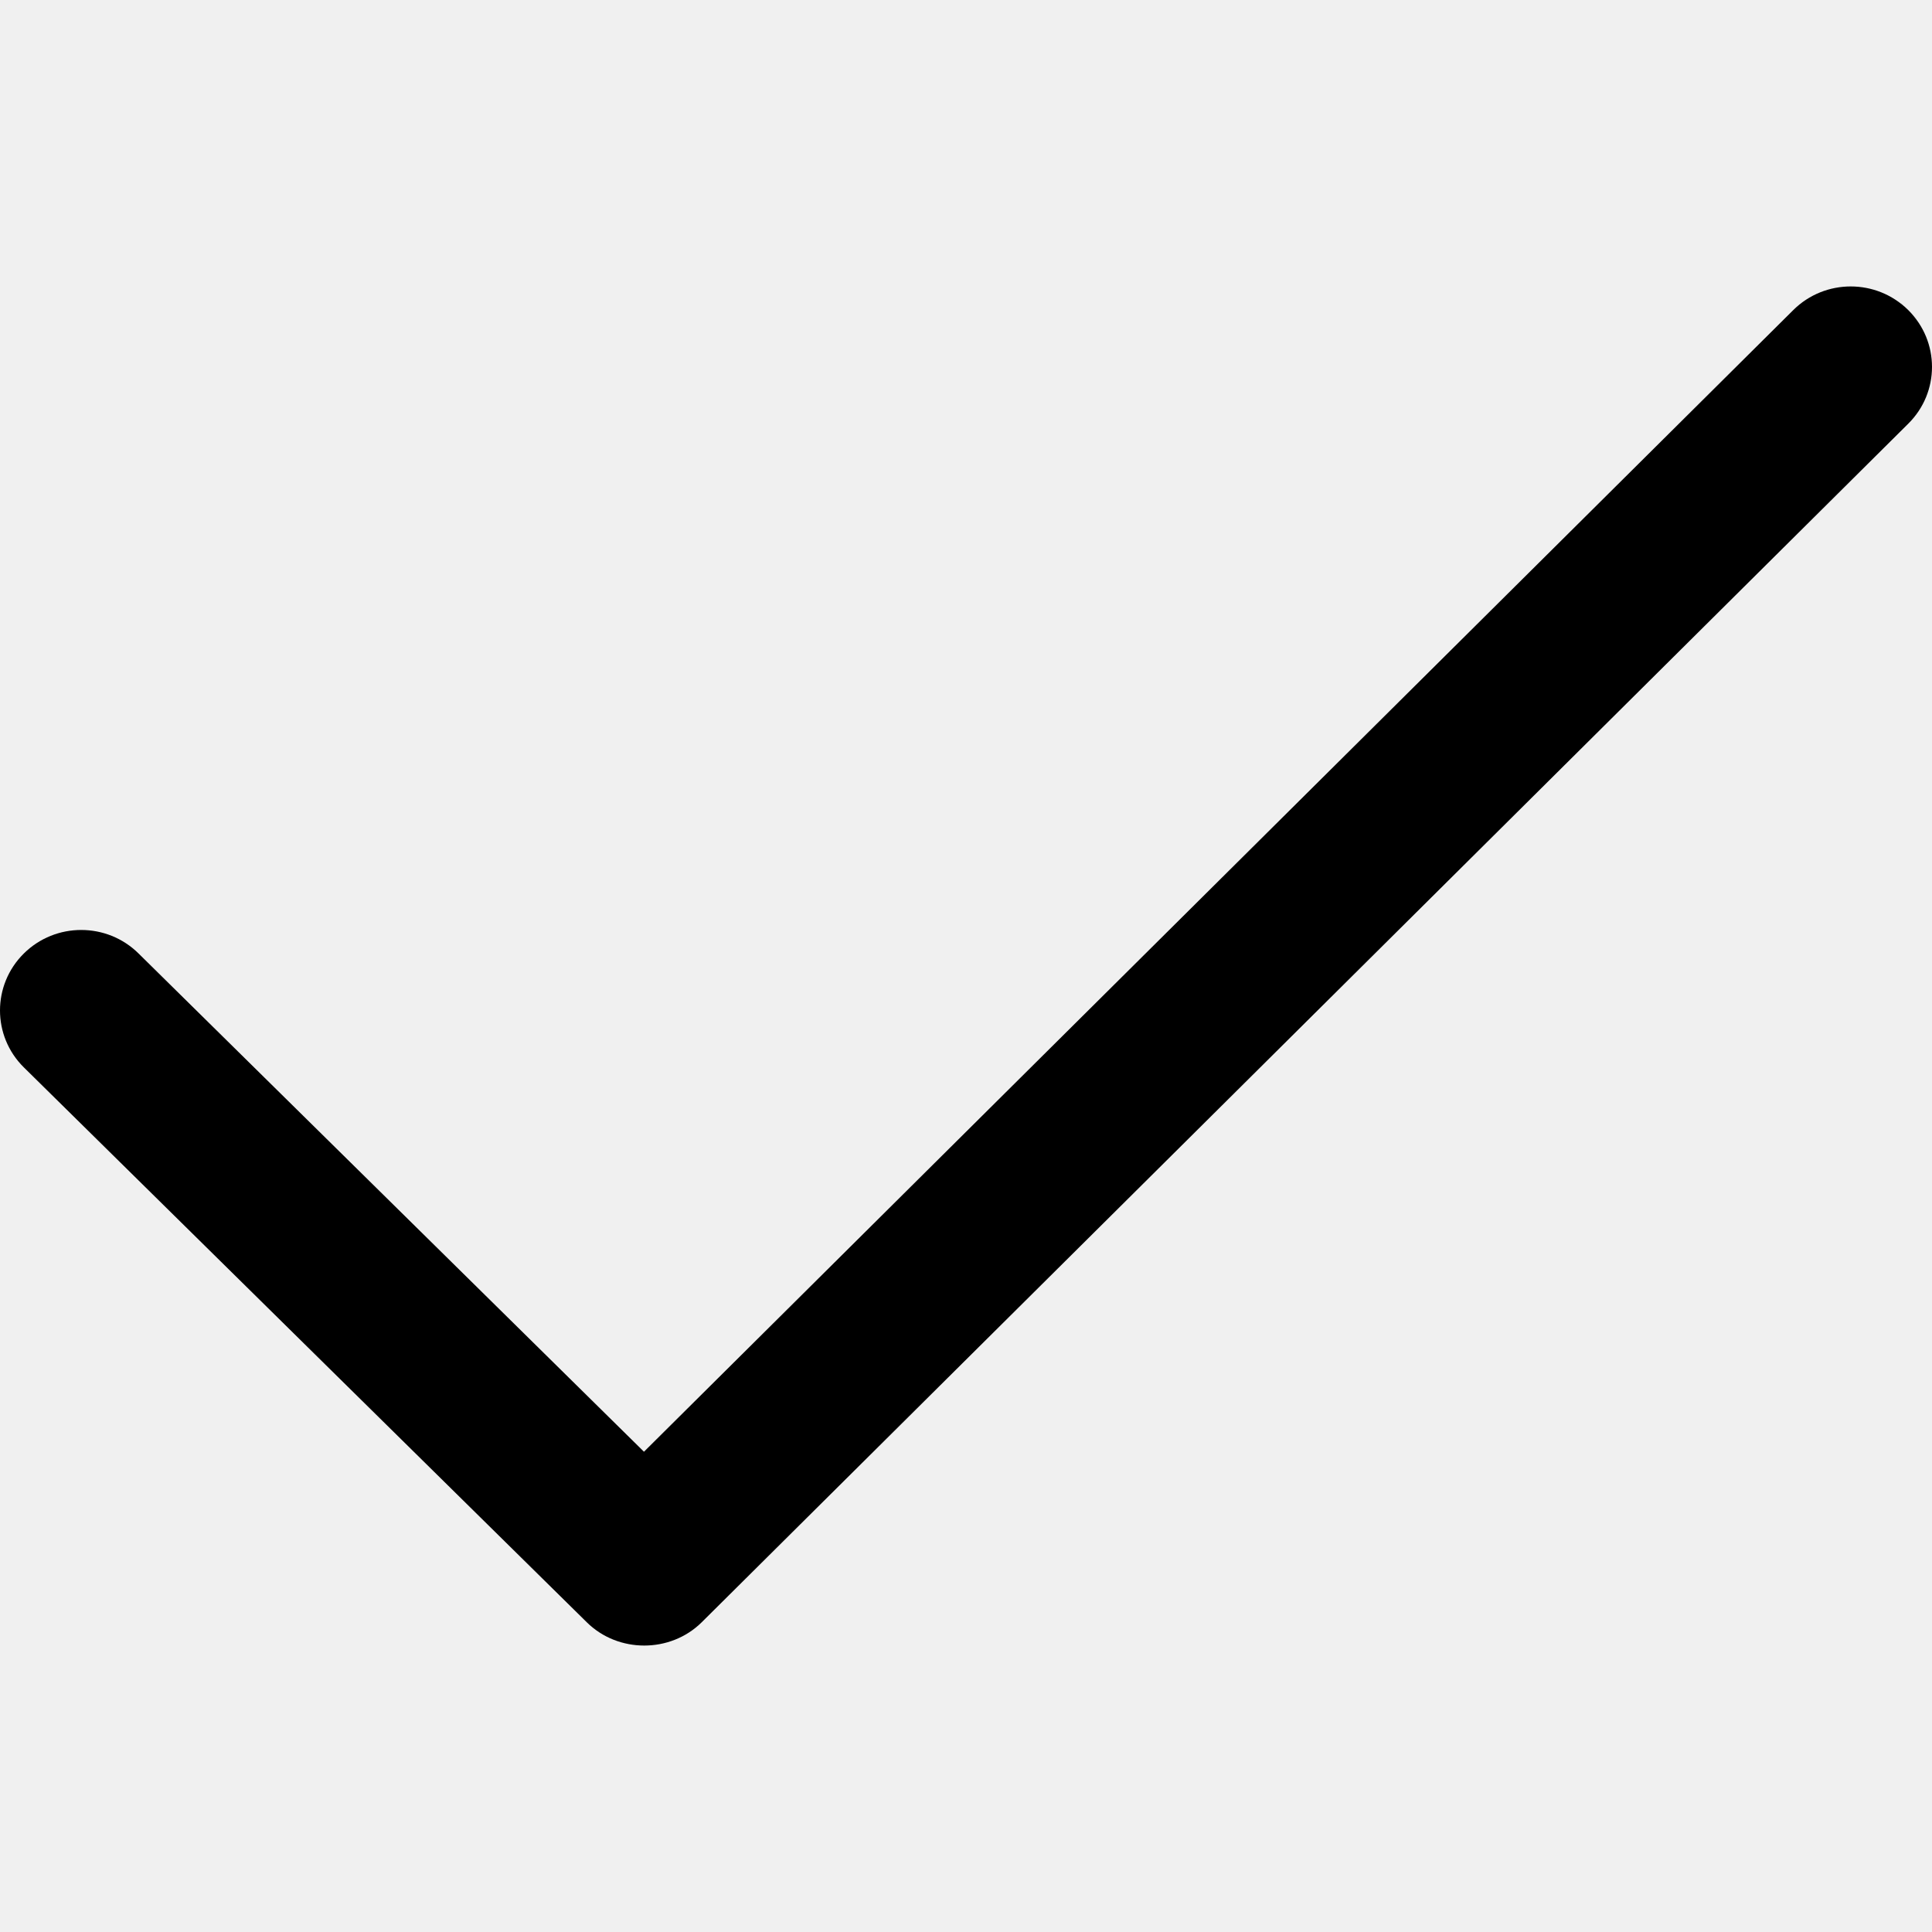
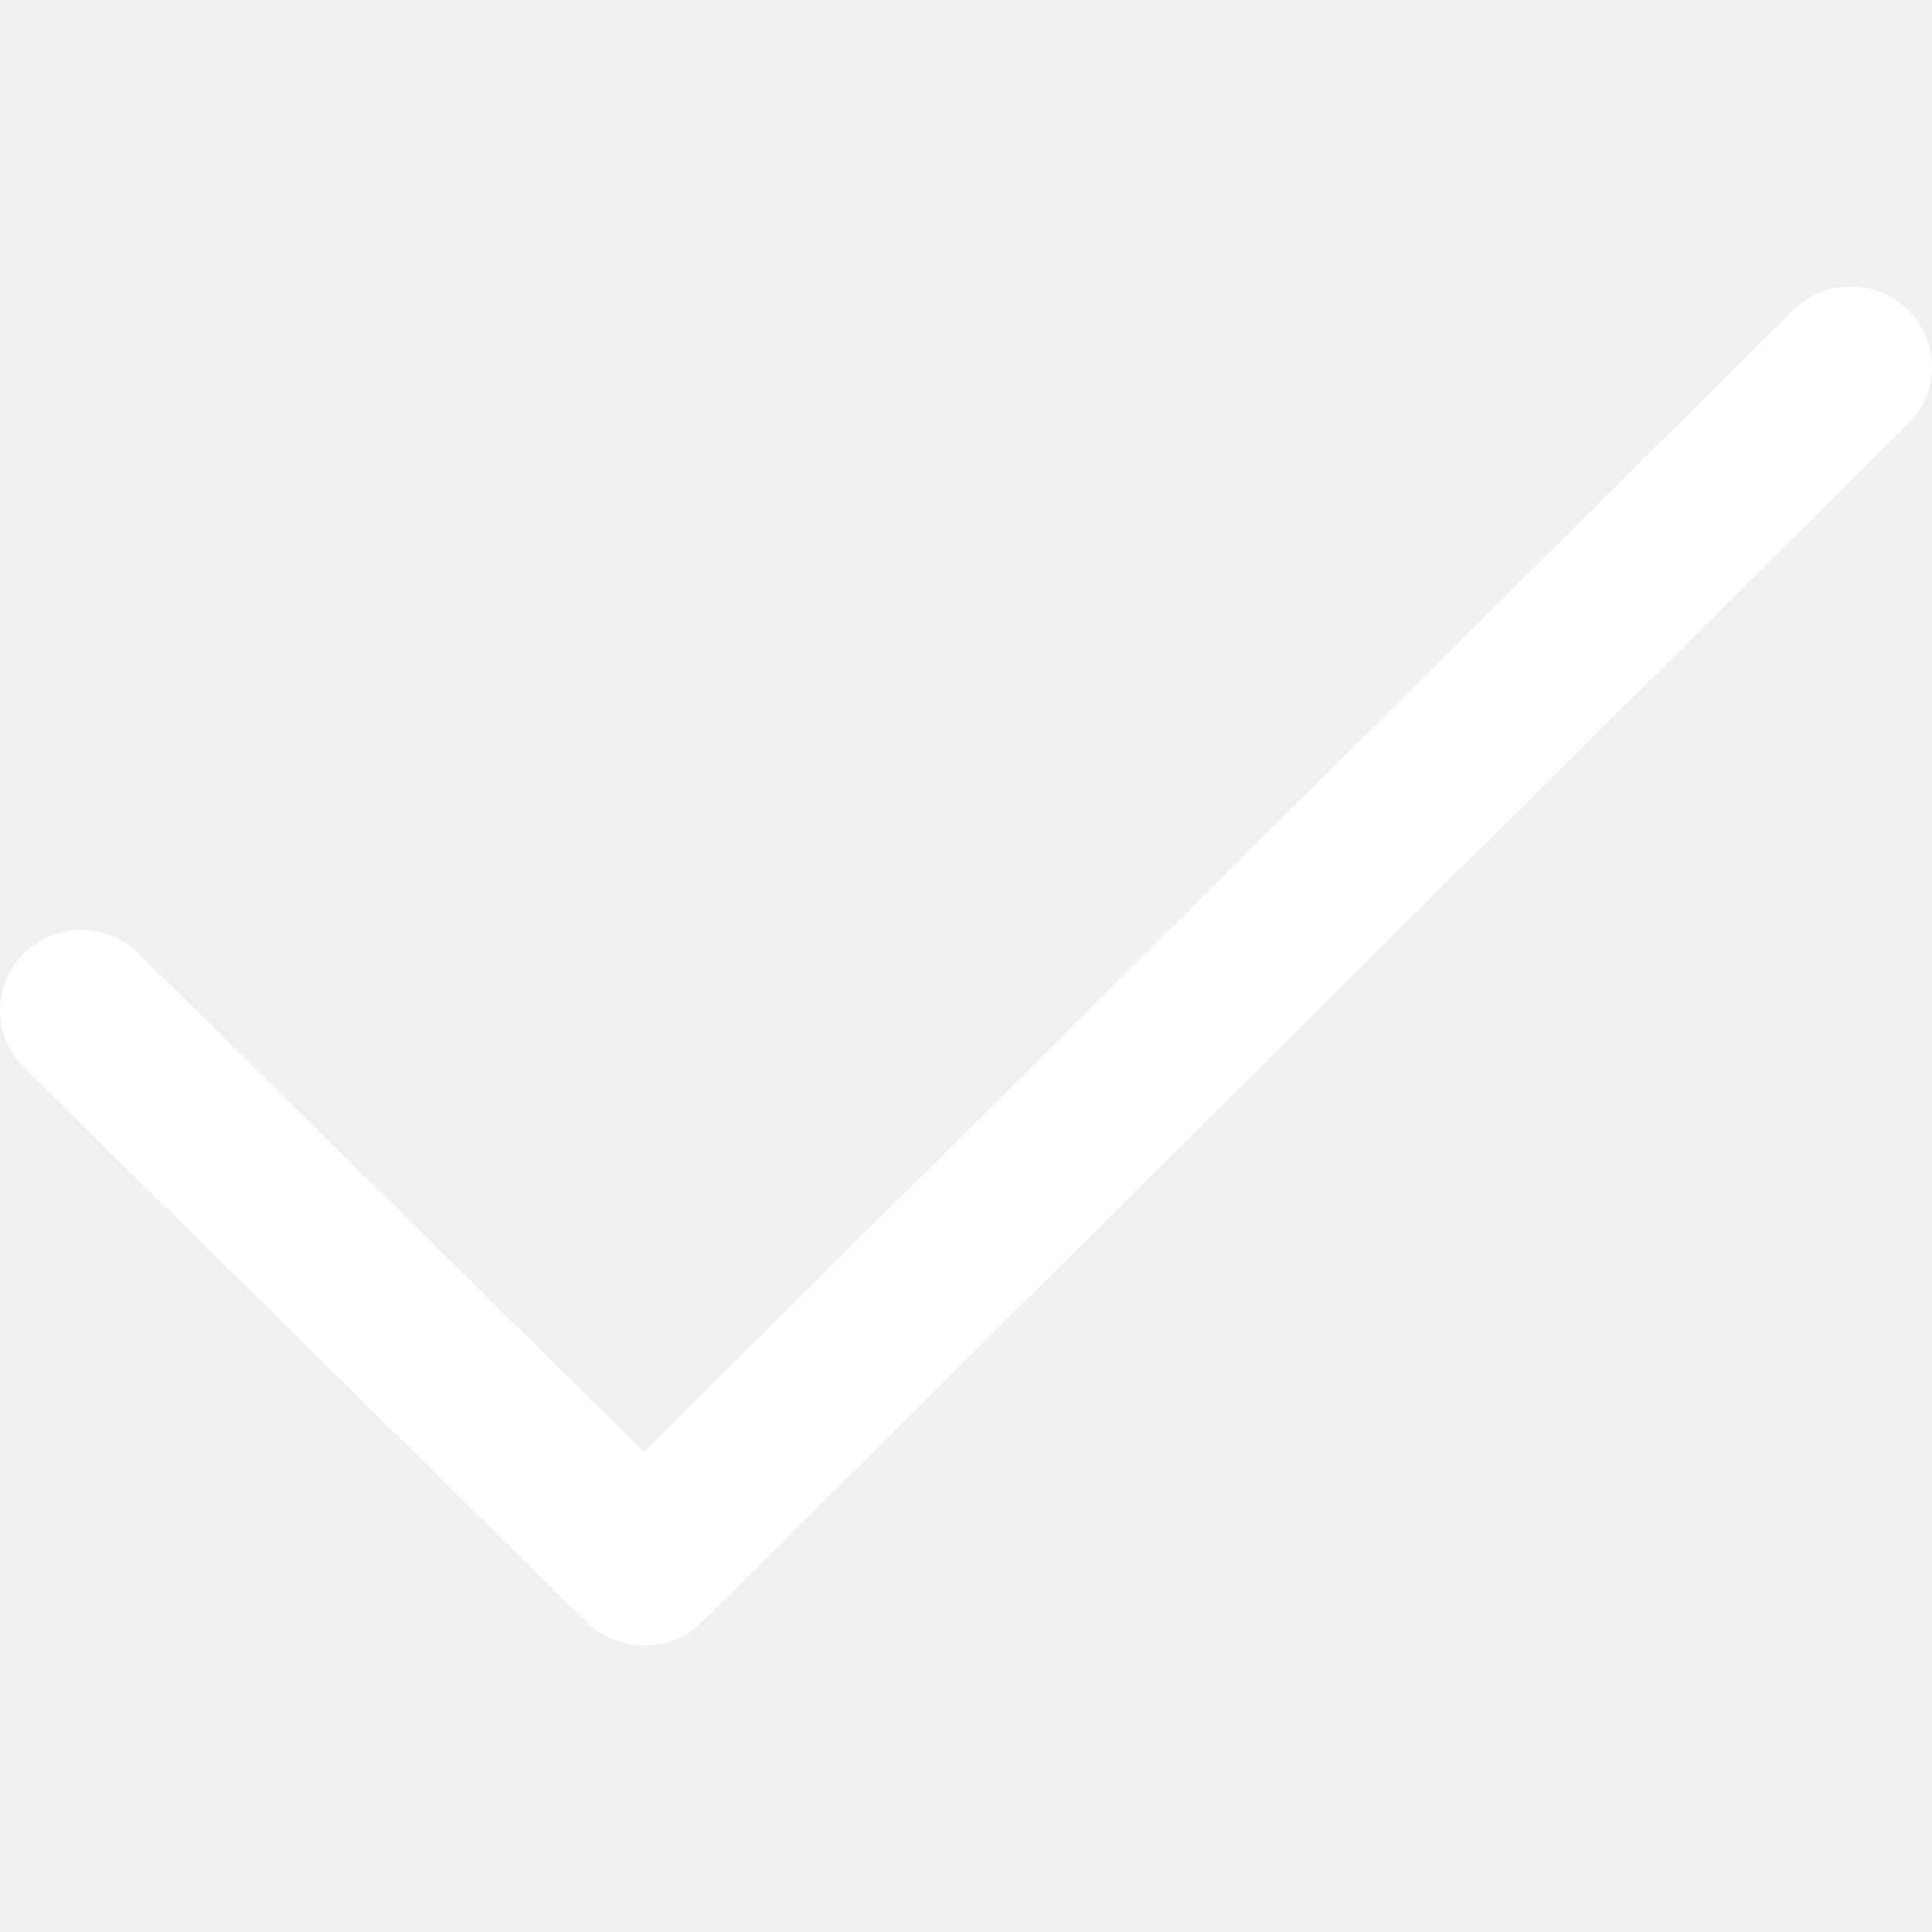
- <svg xmlns="http://www.w3.org/2000/svg" fill="#000000" height="14px" width="14px" version="1.1" id="Capa_1" viewBox="0 0 288.941 288.941" xml:space="preserve">
+ <svg xmlns="http://www.w3.org/2000/svg" fill="#ffffff" height="14px" width="14px" version="1.1" id="Capa_1" viewBox="0 0 288.941 288.941" xml:space="preserve">
  <g>
    <path id="Check" d="M285.377,46.368c-4.74-4.704-12.439-4.704-17.179,0L96.309,217.114L20.734,142.61   c-4.74-4.704-12.439-4.704-17.179,0s-4.74,12.319,0,17.011l84.2,82.997c4.692,4.644,12.499,4.644,17.191,0l180.43-179.239   C290.129,58.687,290.129,51.06,285.377,46.368C280.637,41.664,290.129,51.06,285.377,46.368z" />
    <g>
	</g>
    <g>
	</g>
    <g>
	</g>
    <g>
	</g>
    <g>
	</g>
    <g>
	</g>
  </g>
</svg>
